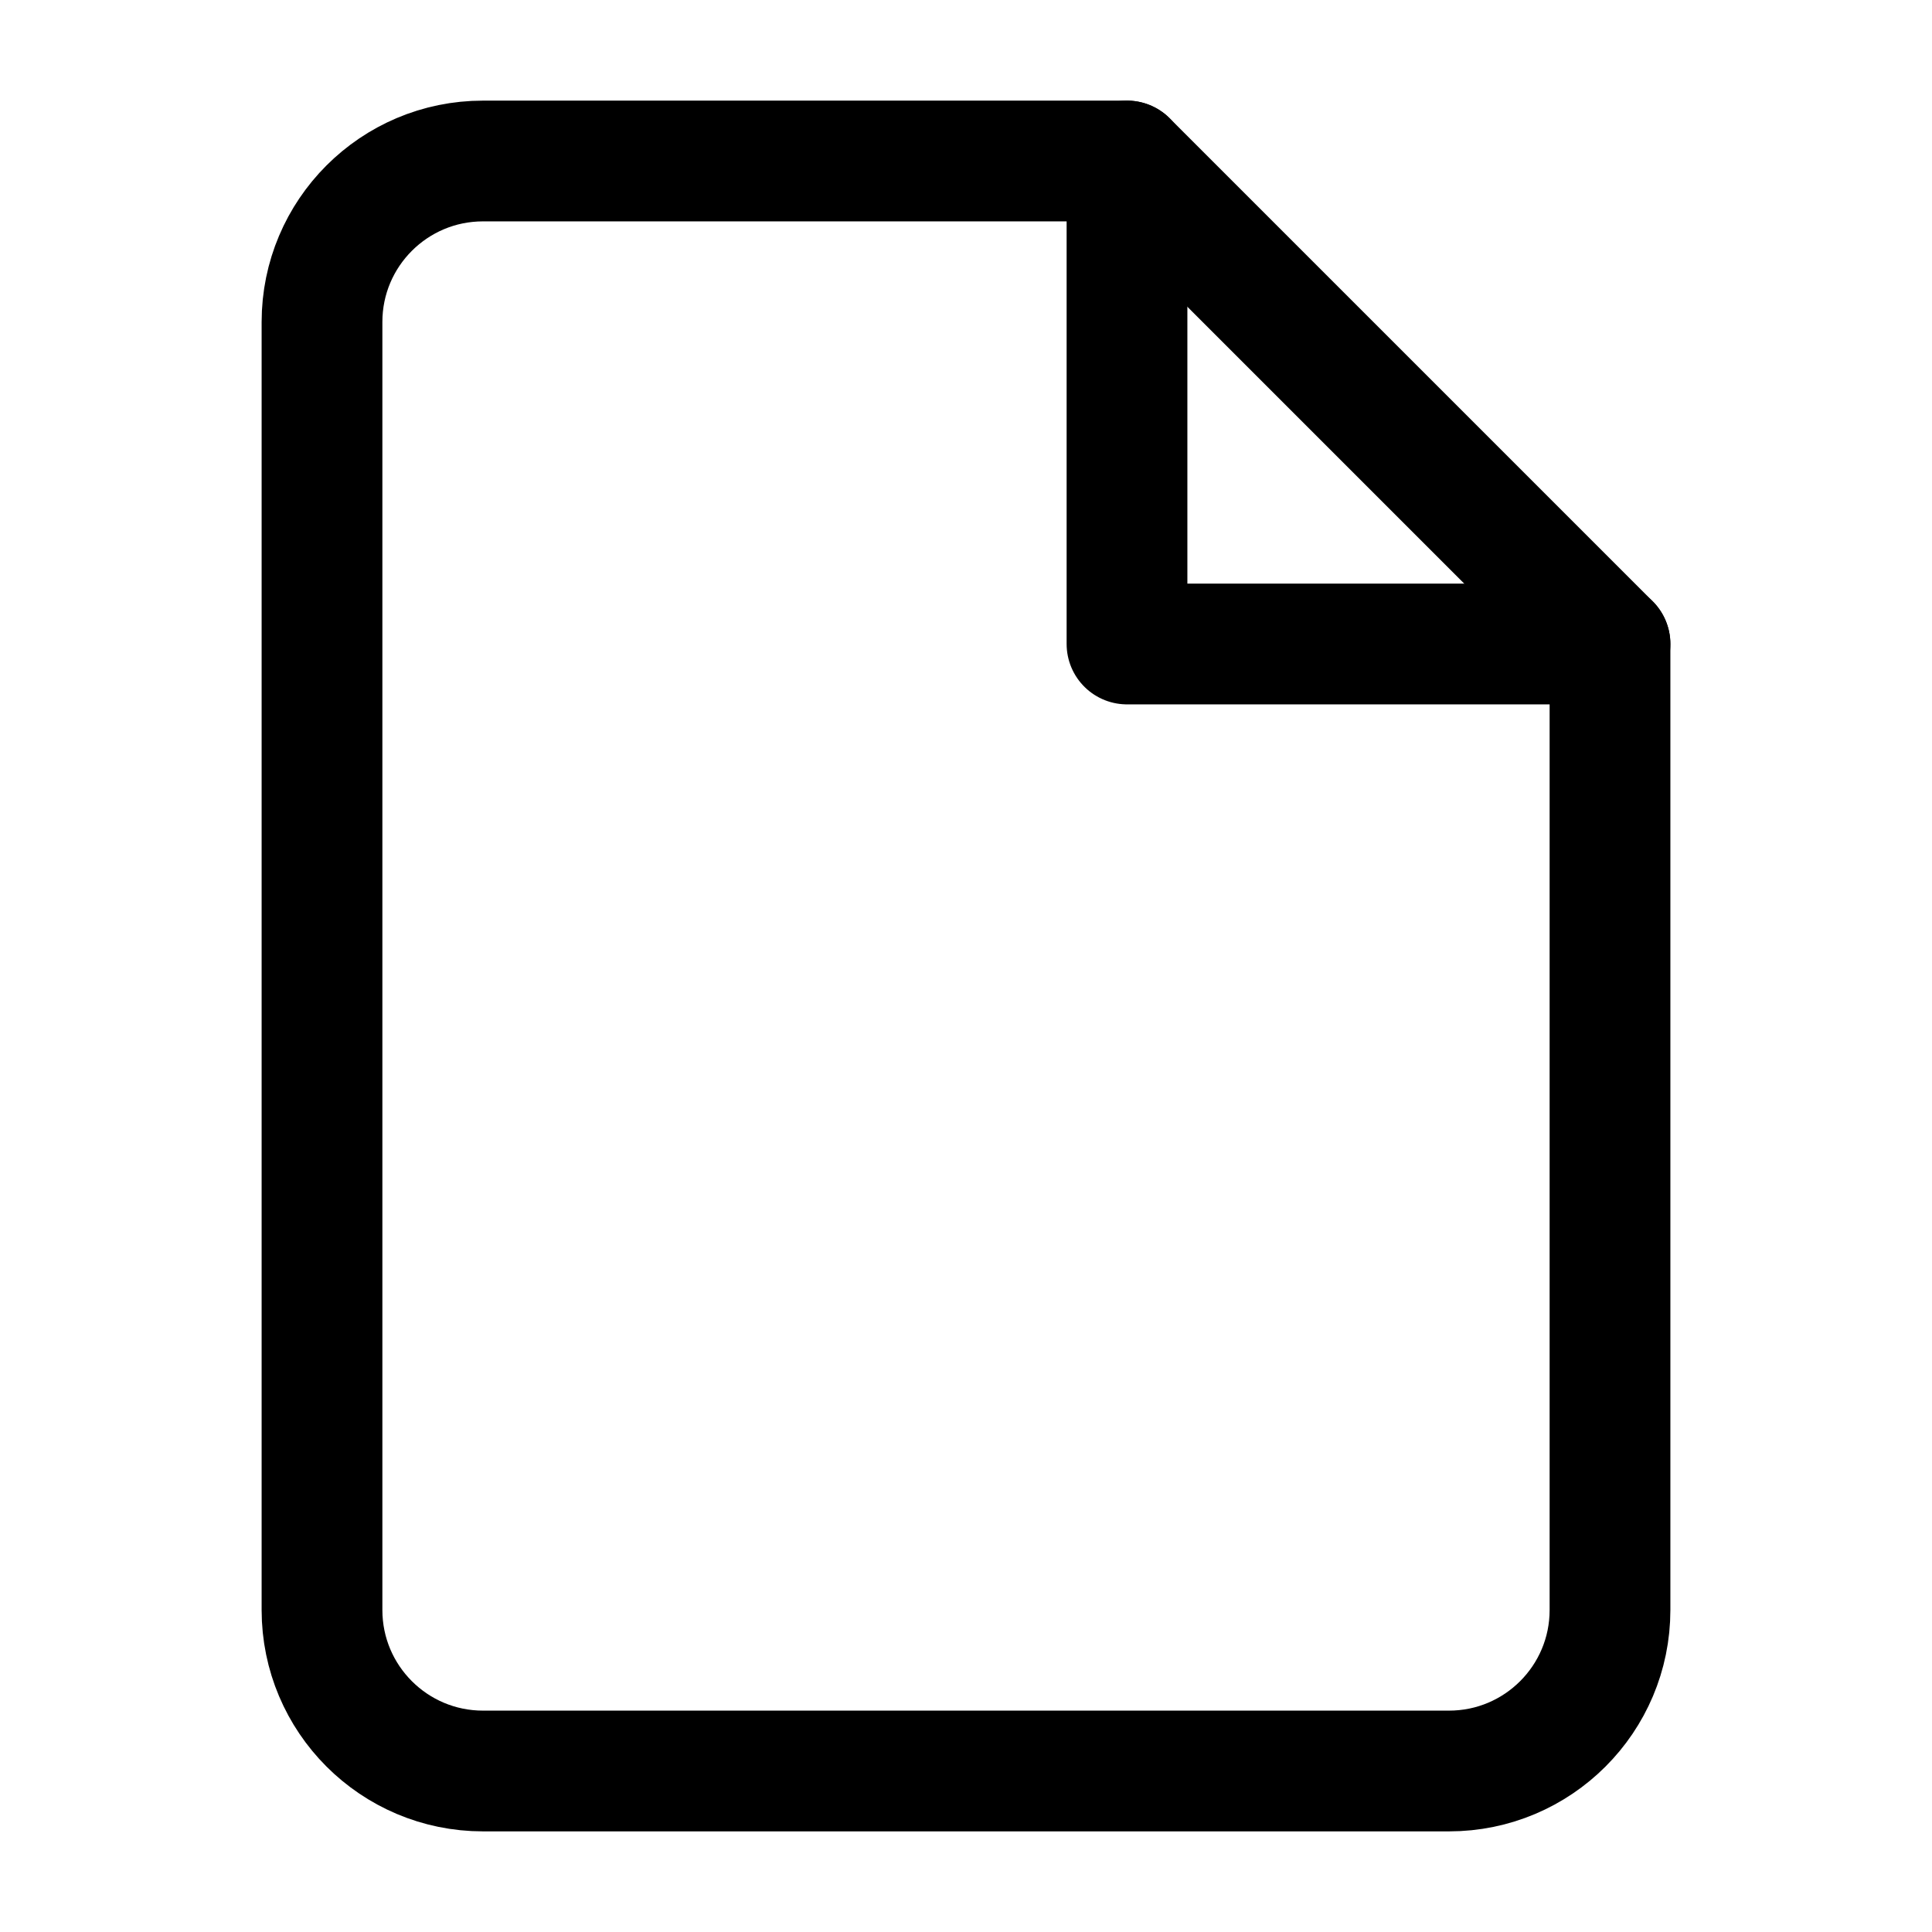
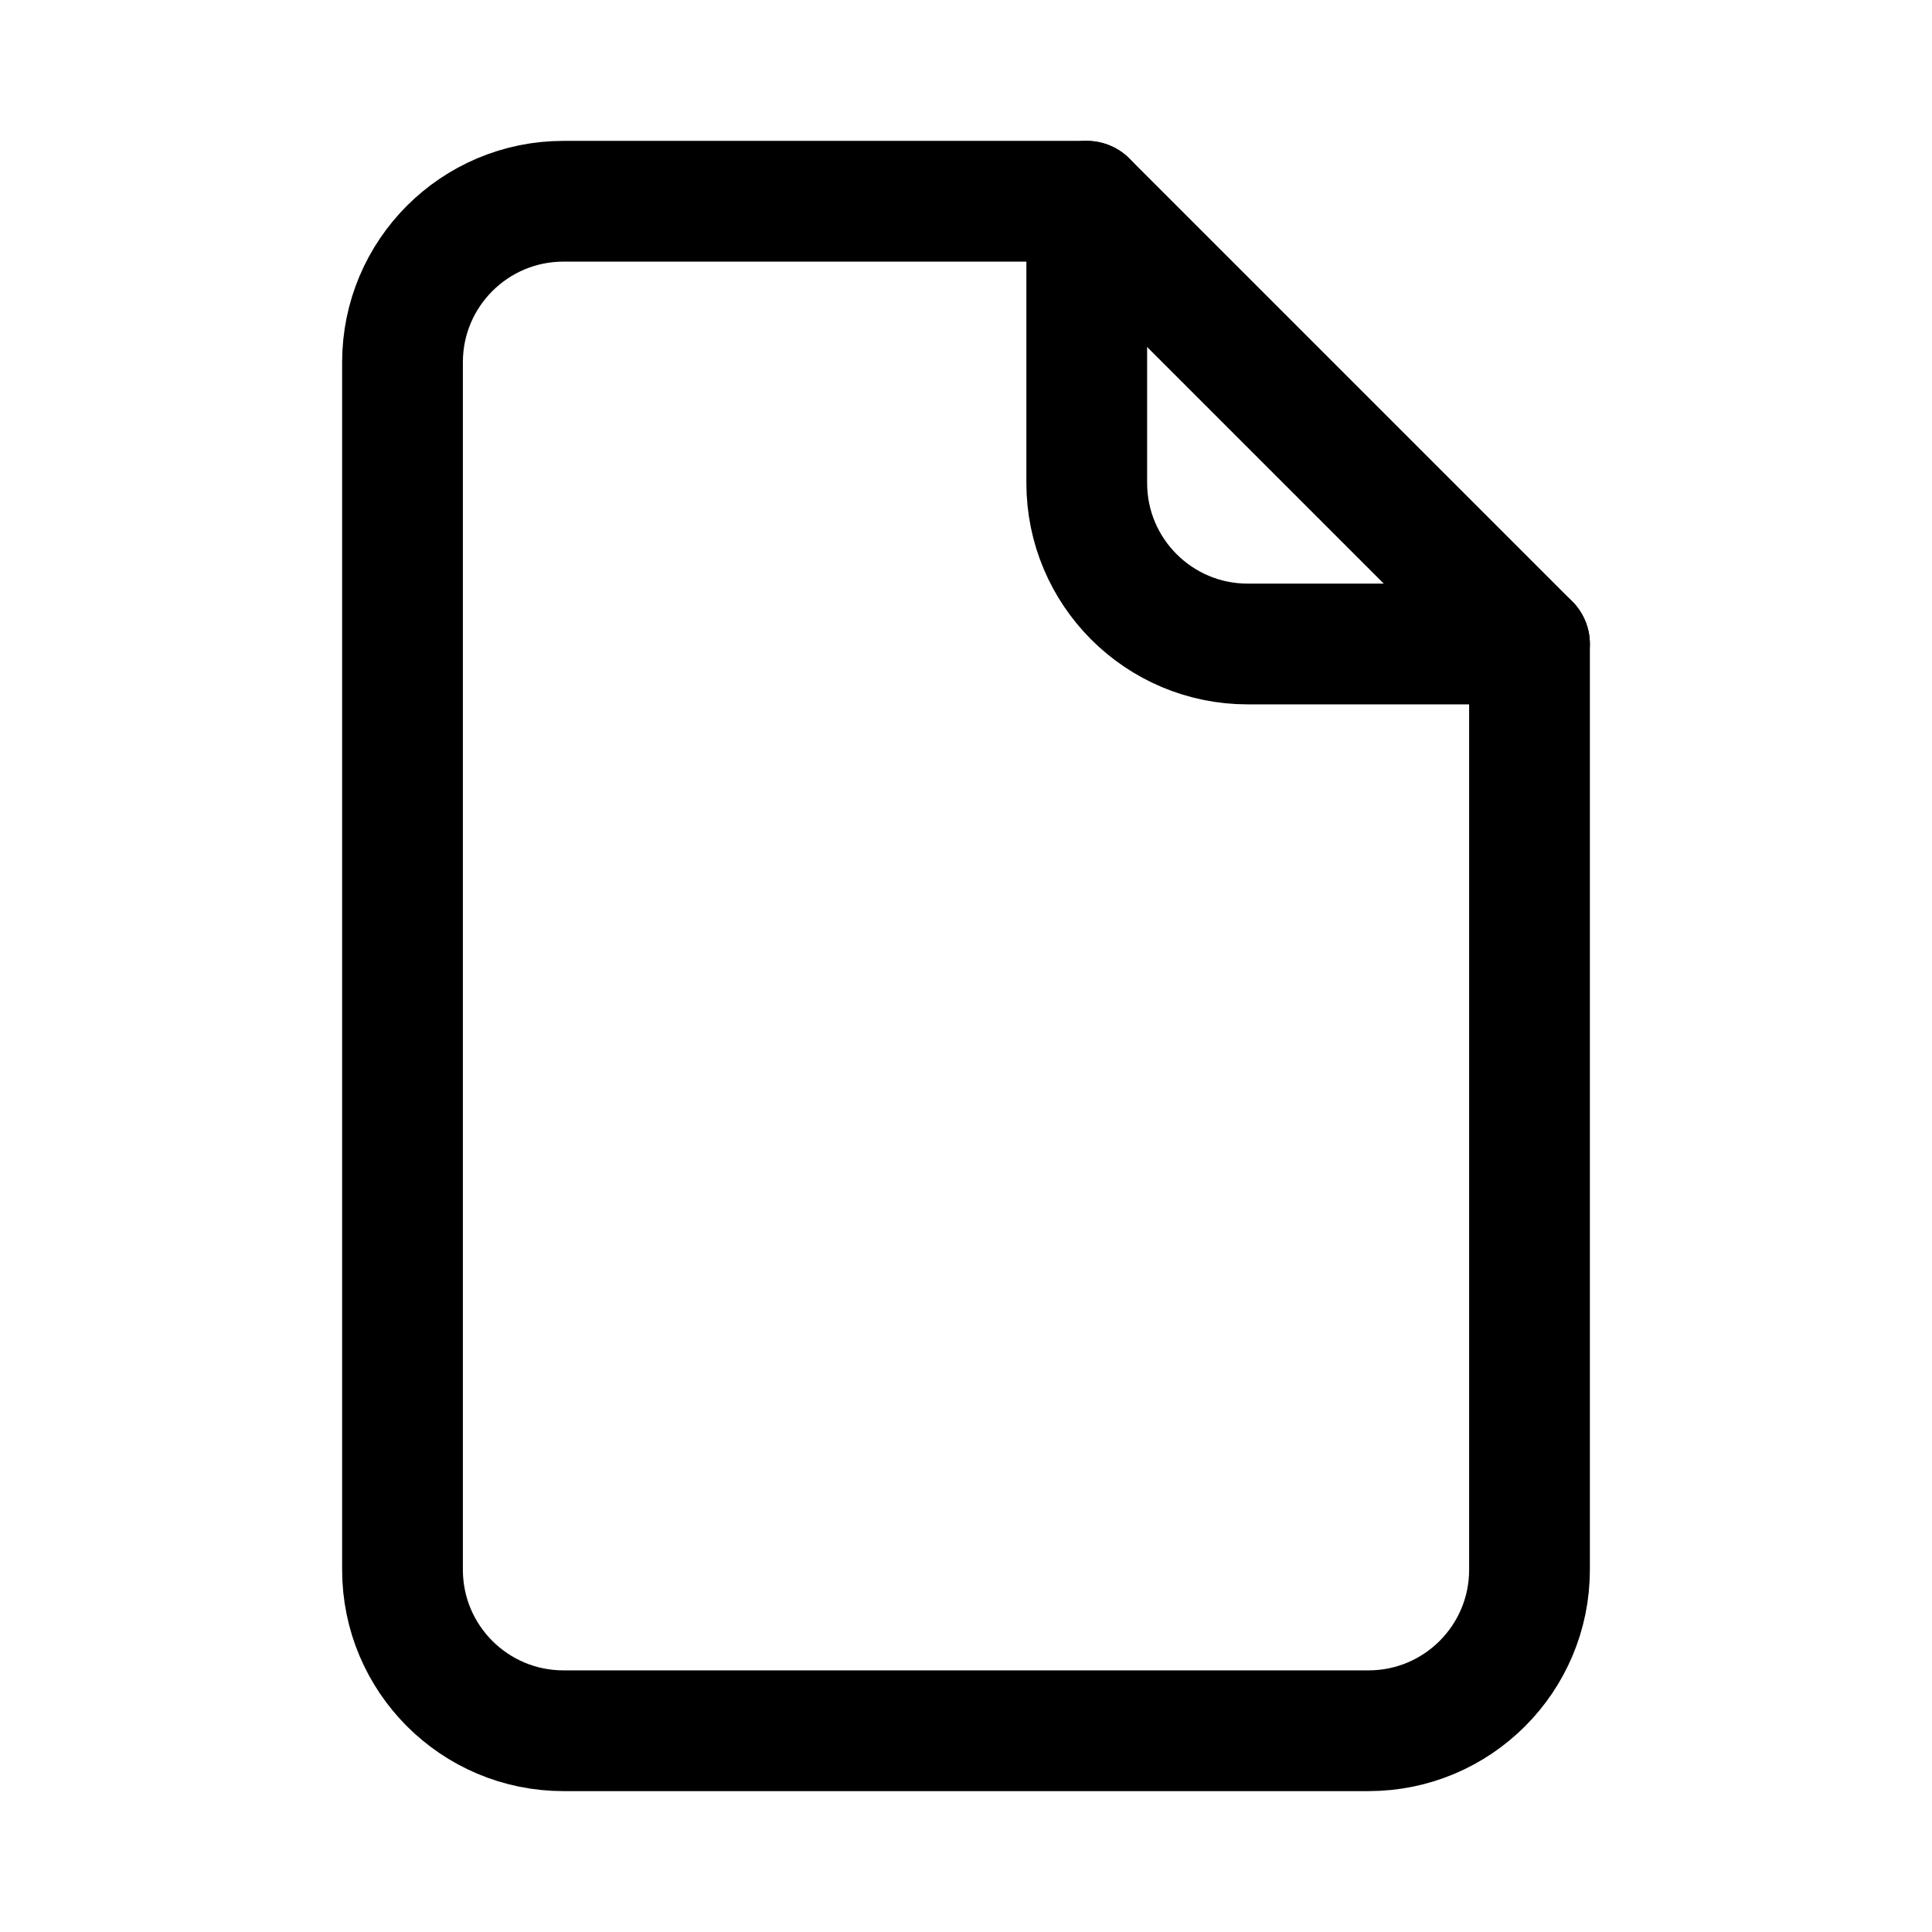
<svg xmlns="http://www.w3.org/2000/svg" width="24" height="24" viewBox="0 0 24 24" fill="none" stroke="currentColor" stroke-width="1.5" stroke-linecap="round" stroke-linejoin="round">
-   <path d="M6 2h8l6 6v12a2 2 0 0 1-2 2H6a2 2 0 0 1-2-2V4a2 2 0 0 1 2-2z" />
-   <path d="M14 2v6h6" />
+   <path d="M7 2.5h6.5L19 8v11.5a2 2 0 0 1-2 2H7a2 2 0 0 1-2-2v-15a2 2 0 0 1 2-2z" />
+   <path d="M13.5 2.5V6a2 2 0 0 0 2 2H19" />
</svg>
